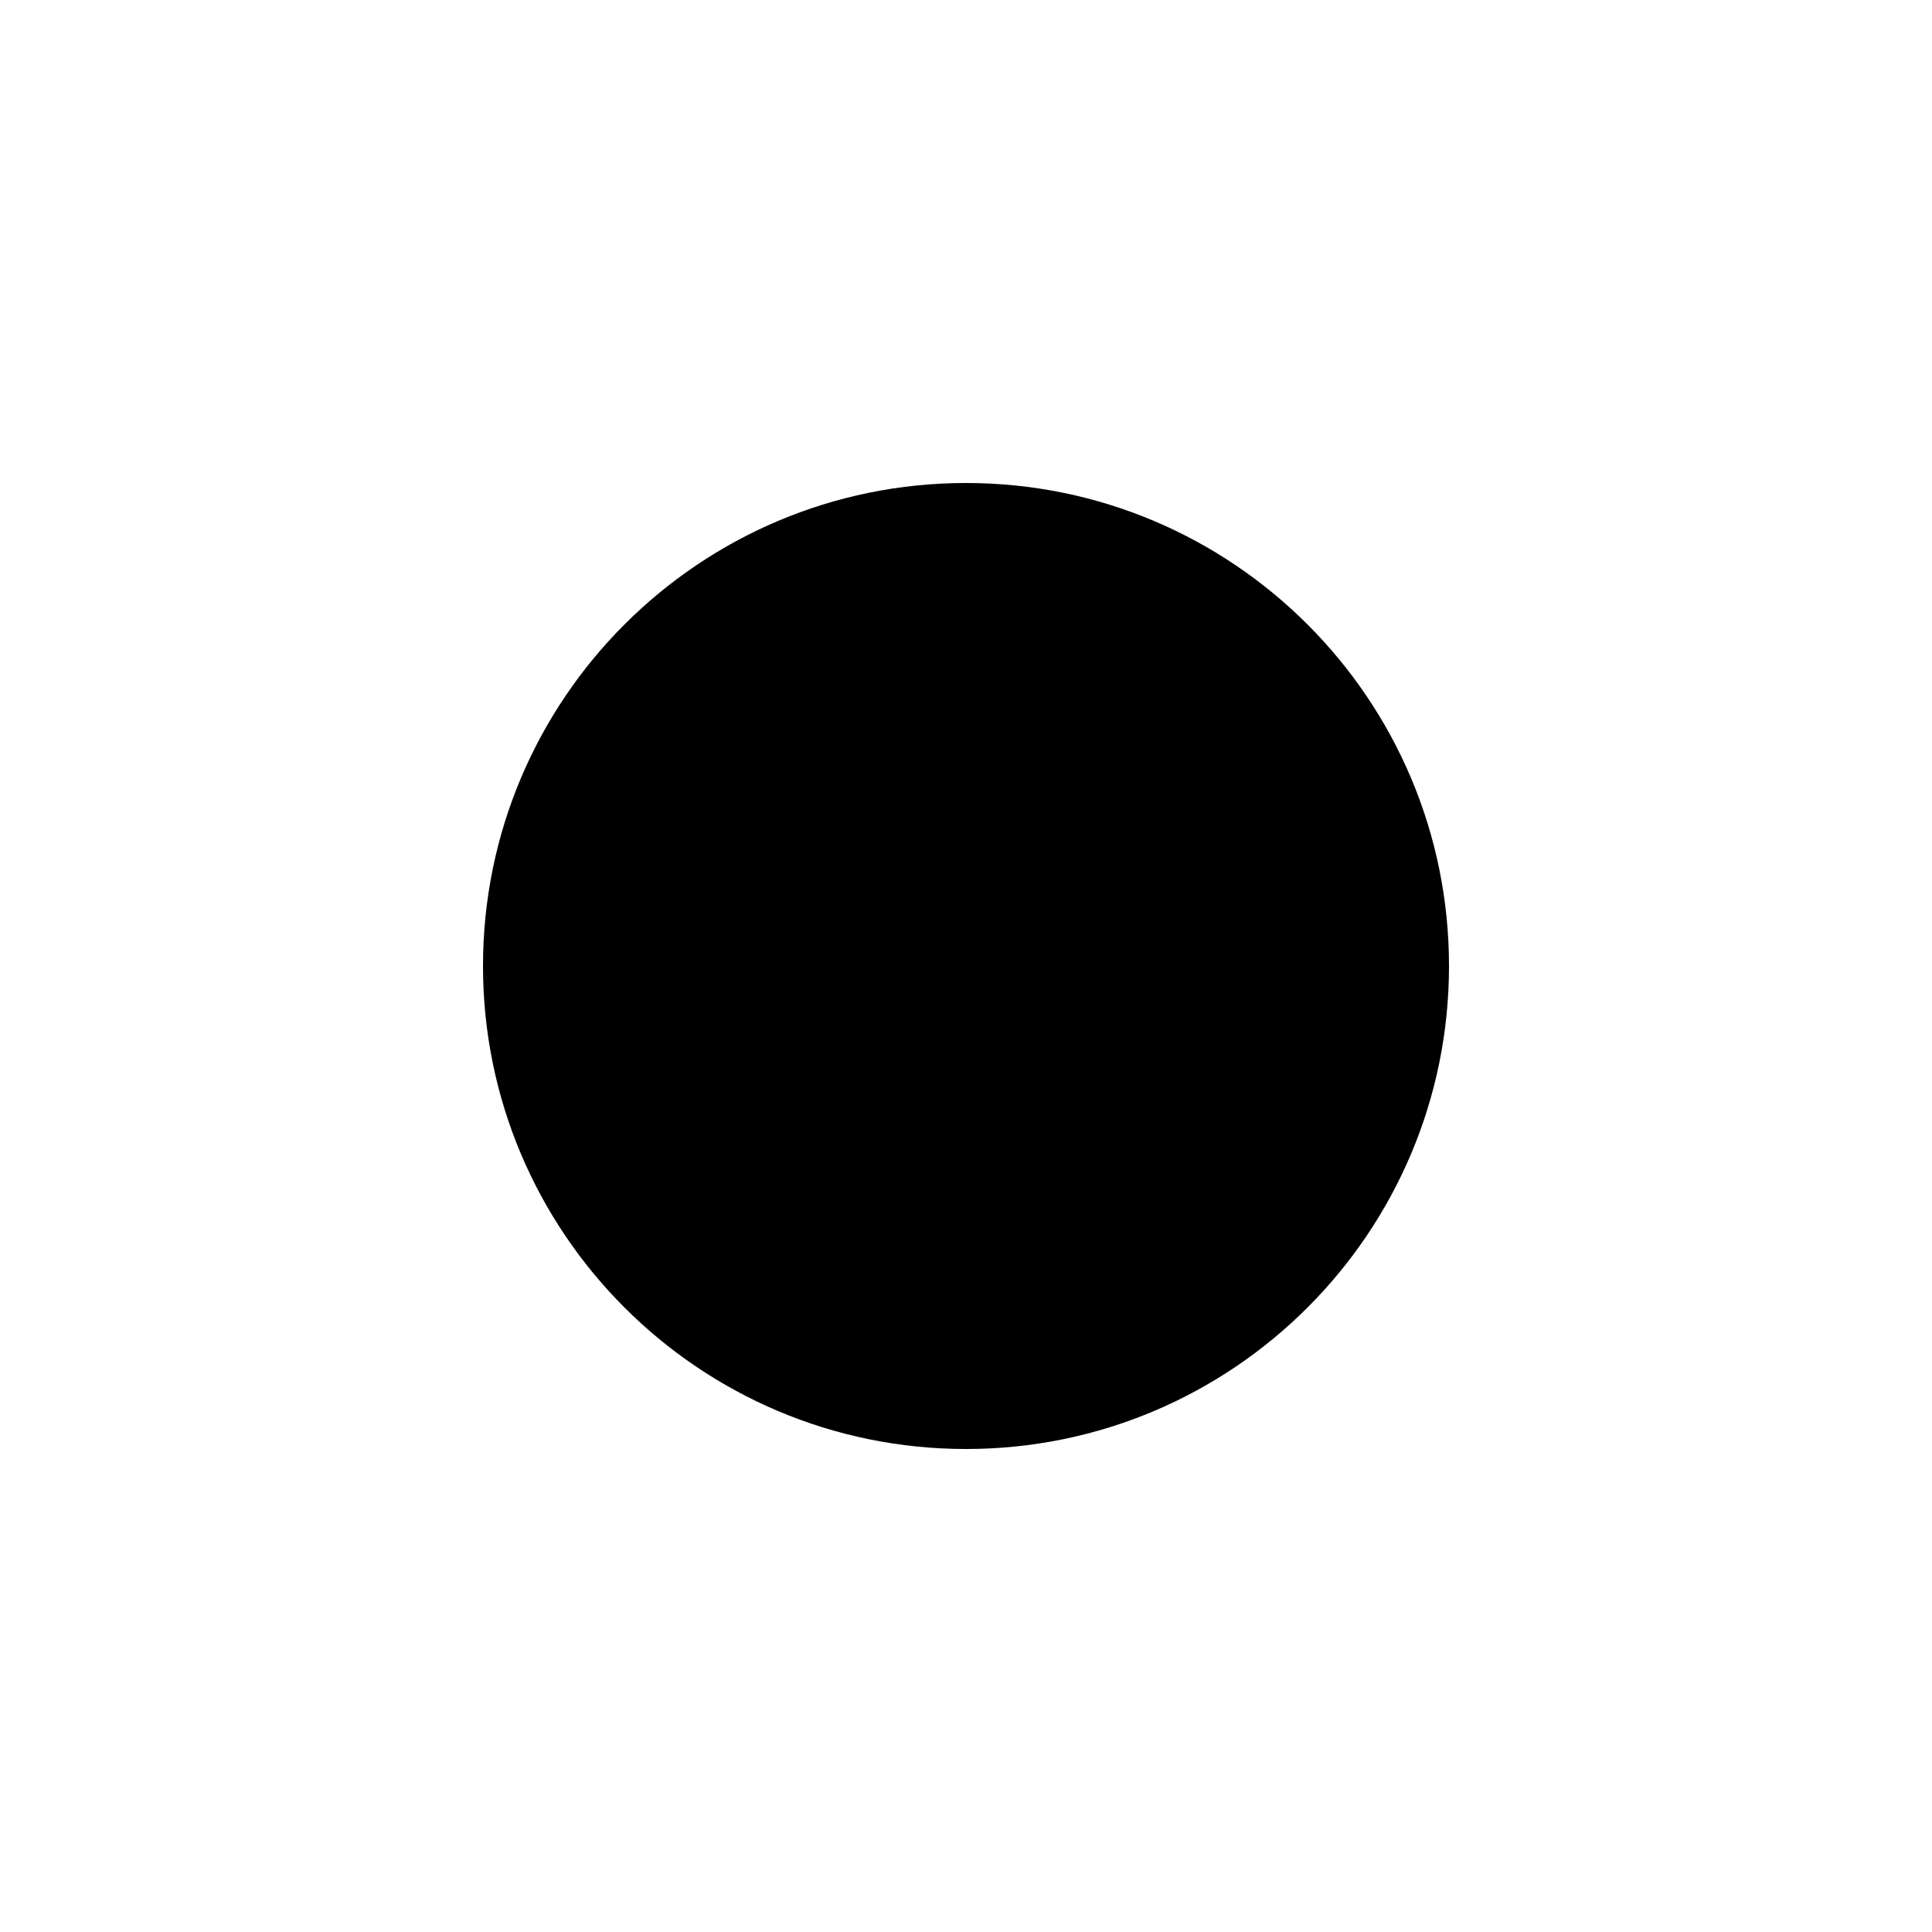
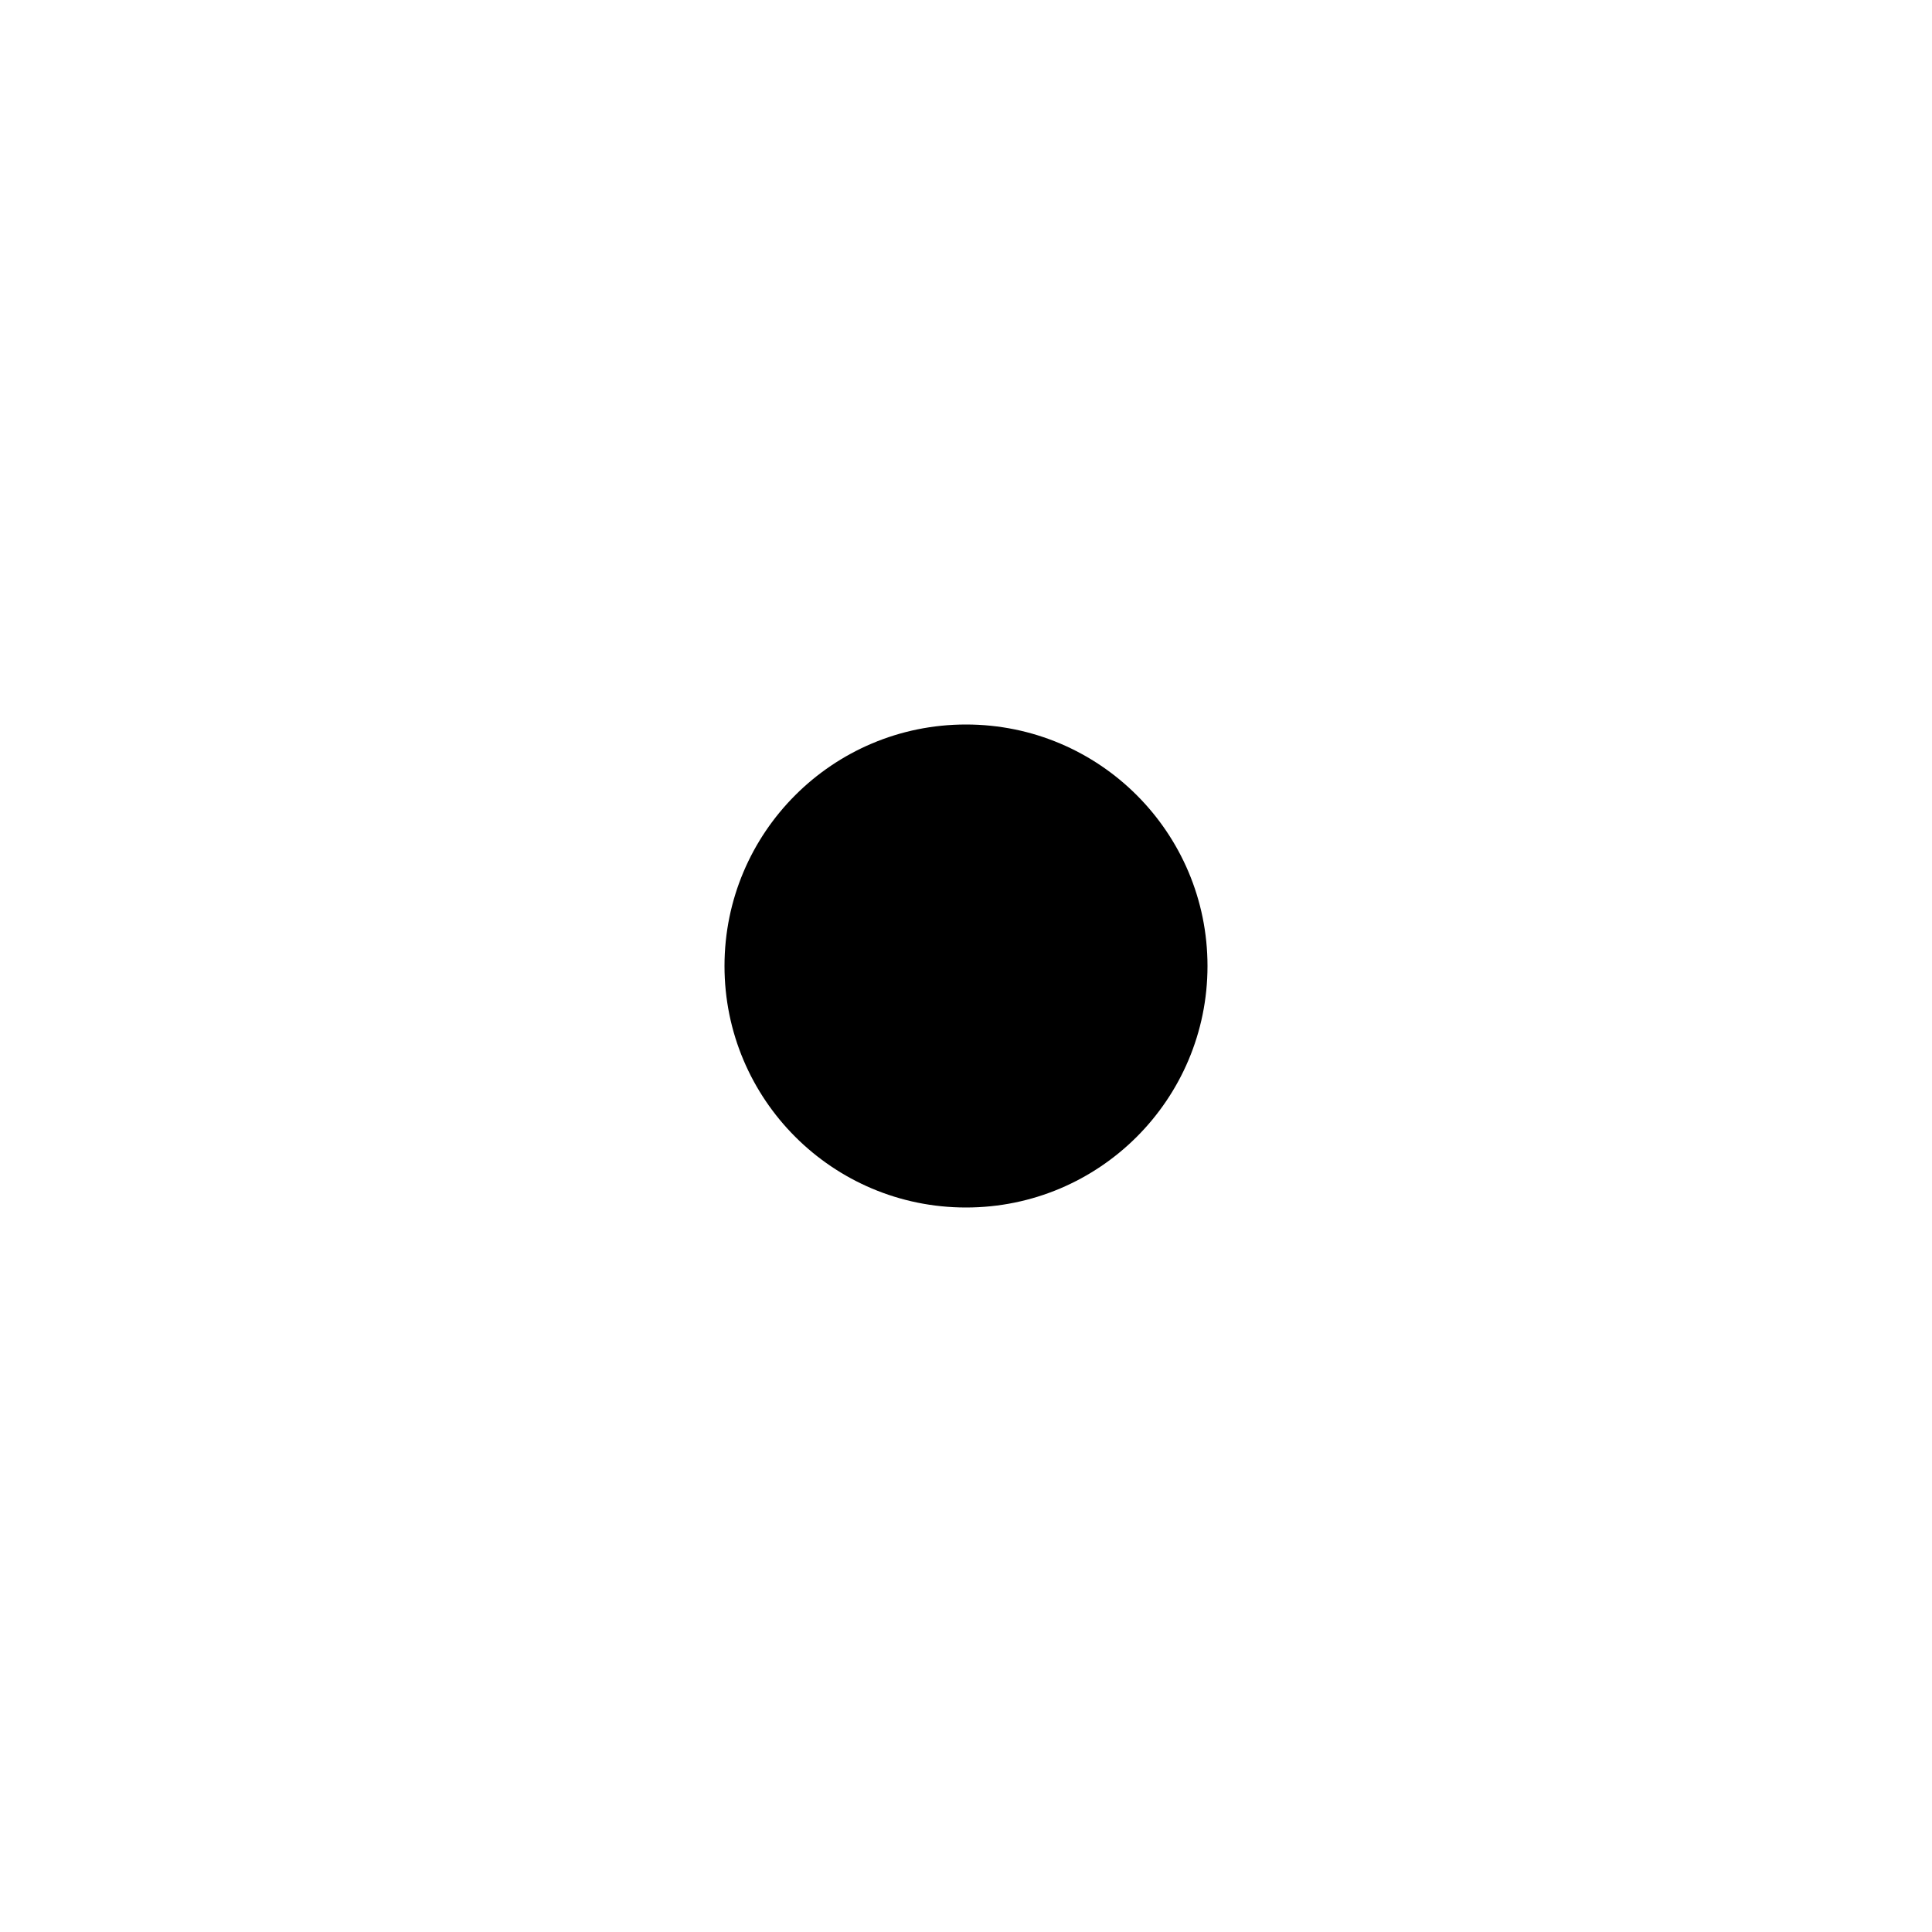
<svg xmlns="http://www.w3.org/2000/svg" width="16" height="16" version="1.1" viewBox="0 0 16 16" id="svg4">
  <defs id="defs8" />
-   <path id="path2" d="m 8,4 c 2.209,0 4,1.791 4,4 0,2.209 -1.791,4 -4,4 C 5.791,12 4,10.209 4,8 4,5.791 5.791,4 8,4 Z" style="stroke-width:2" />
+   <path id="path2" d="m 8,6 c 1.105,0 2,0.895 2,2 0,1.105 -0.895,2 -2,2 C 6.895,10 6,9.105 6,8 6,6.895 6.895,6 8,6 Z" />
</svg>
